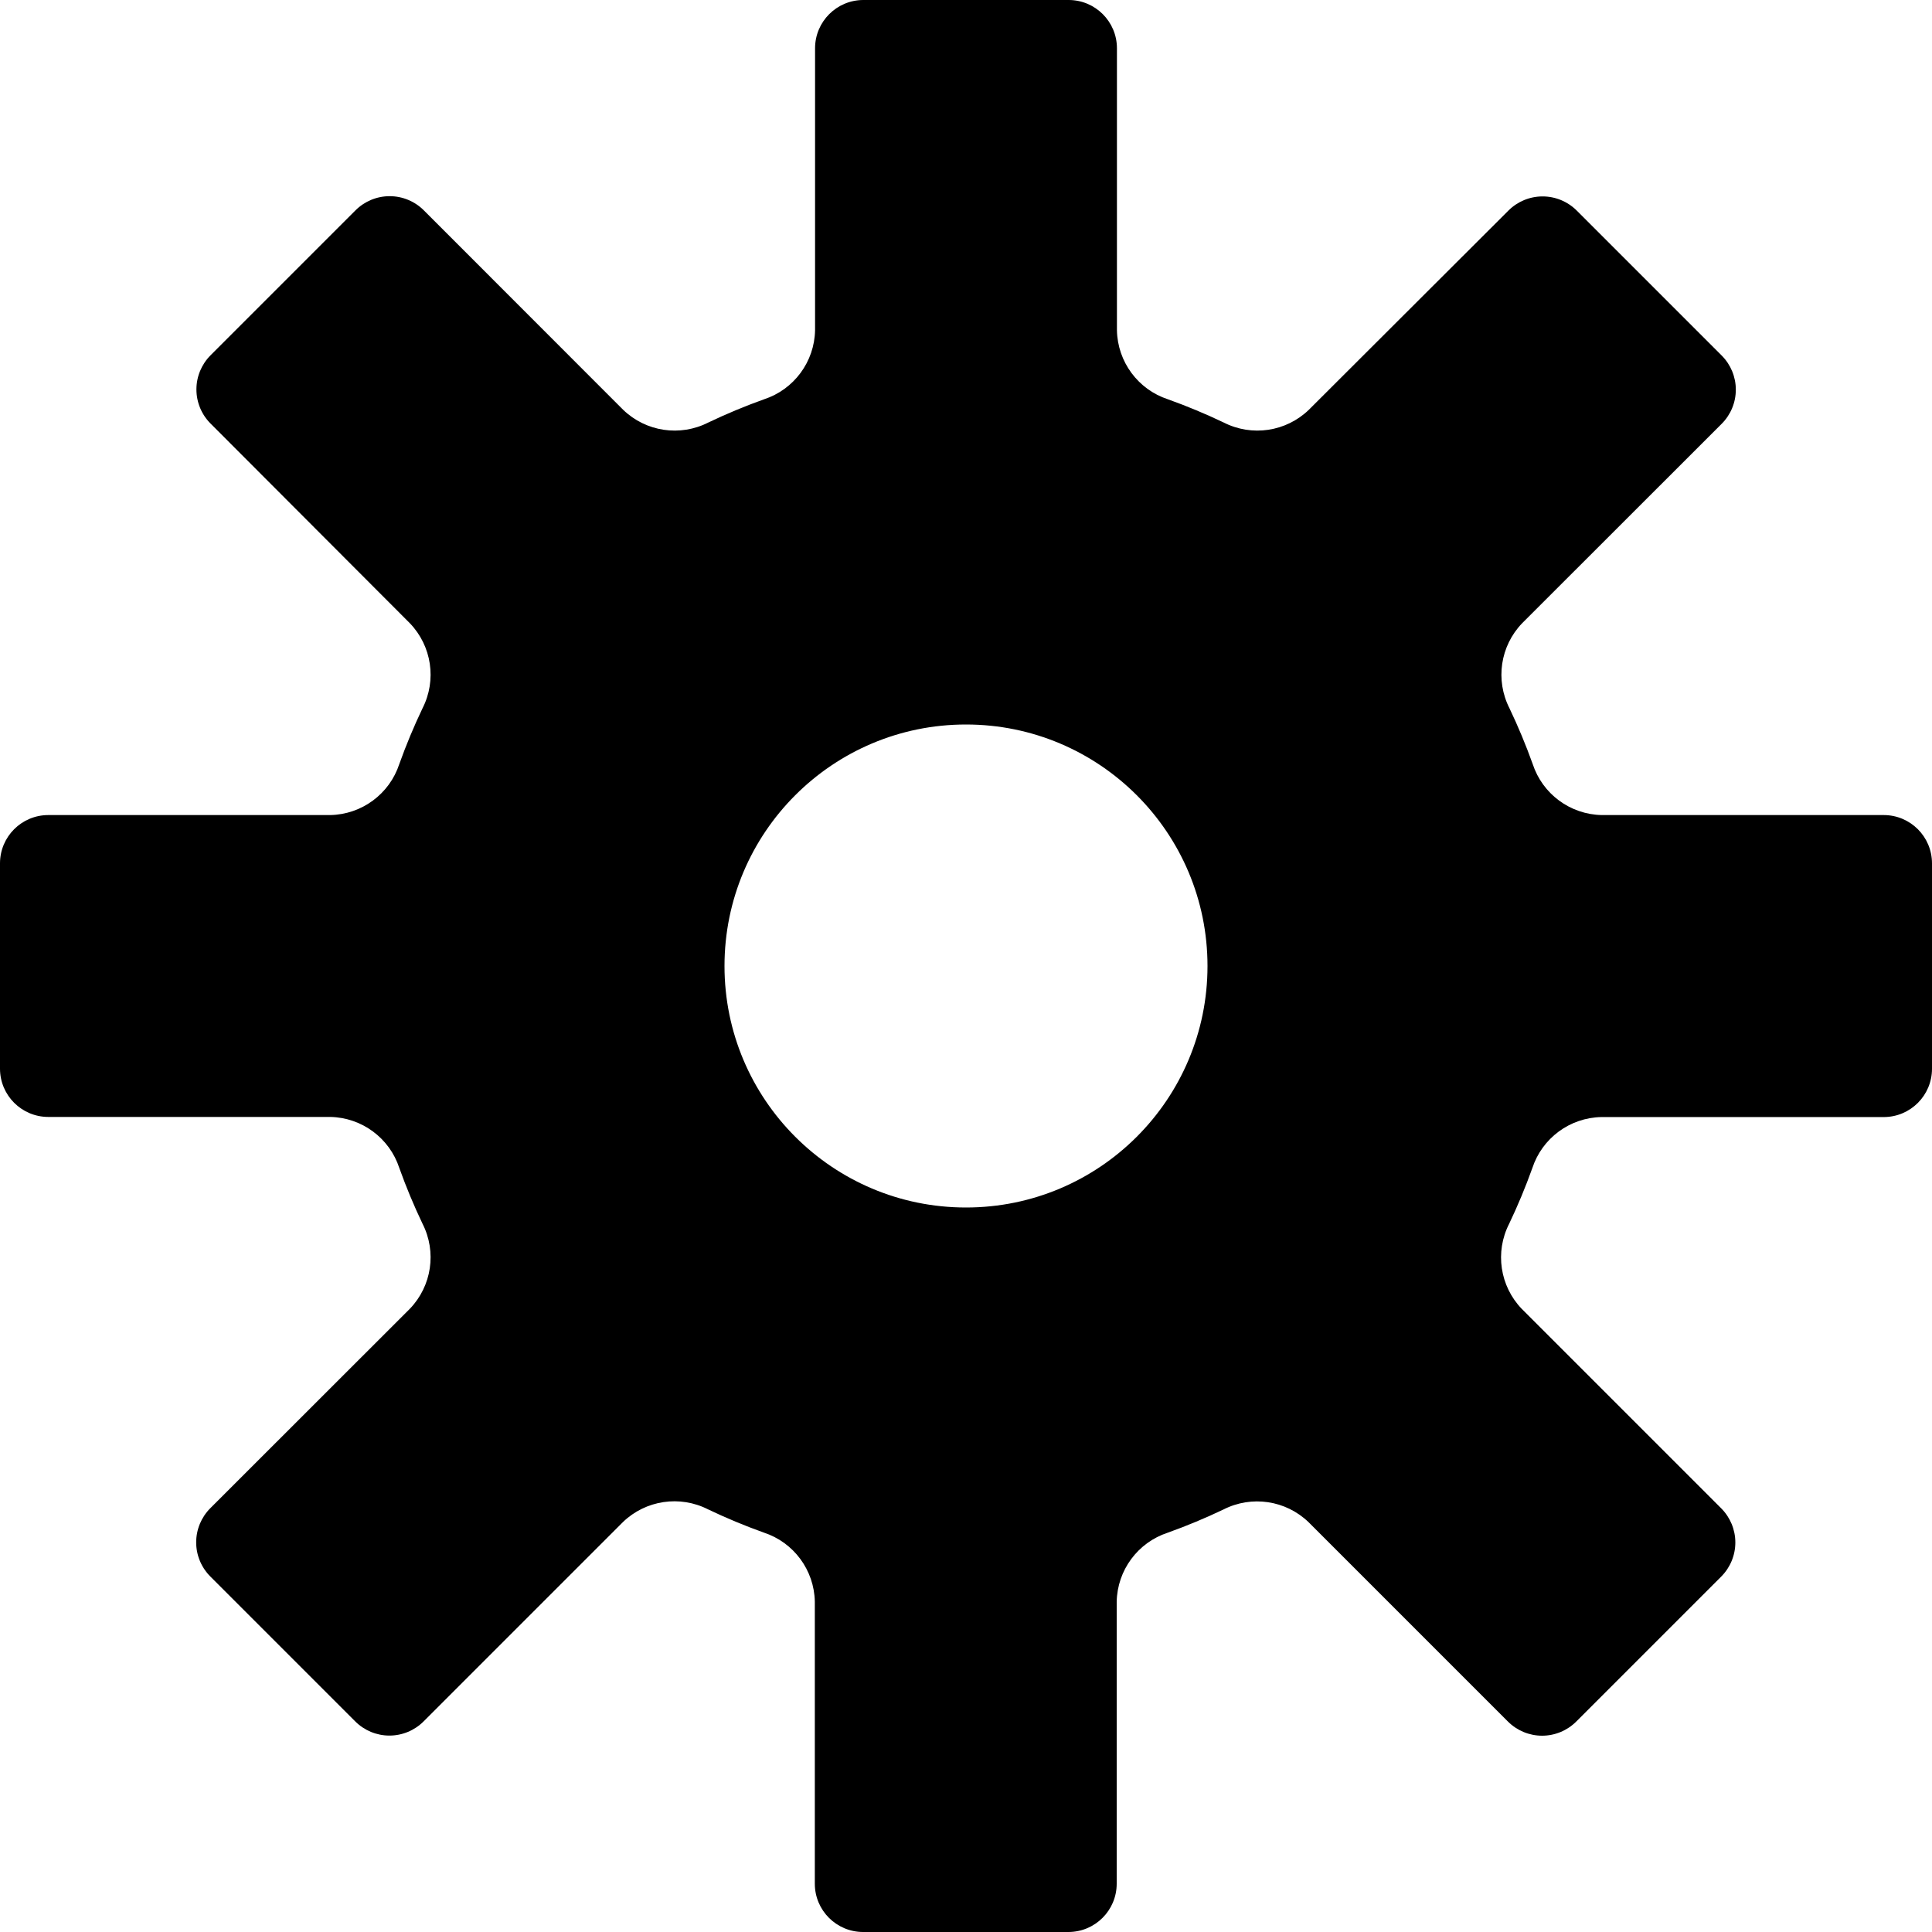
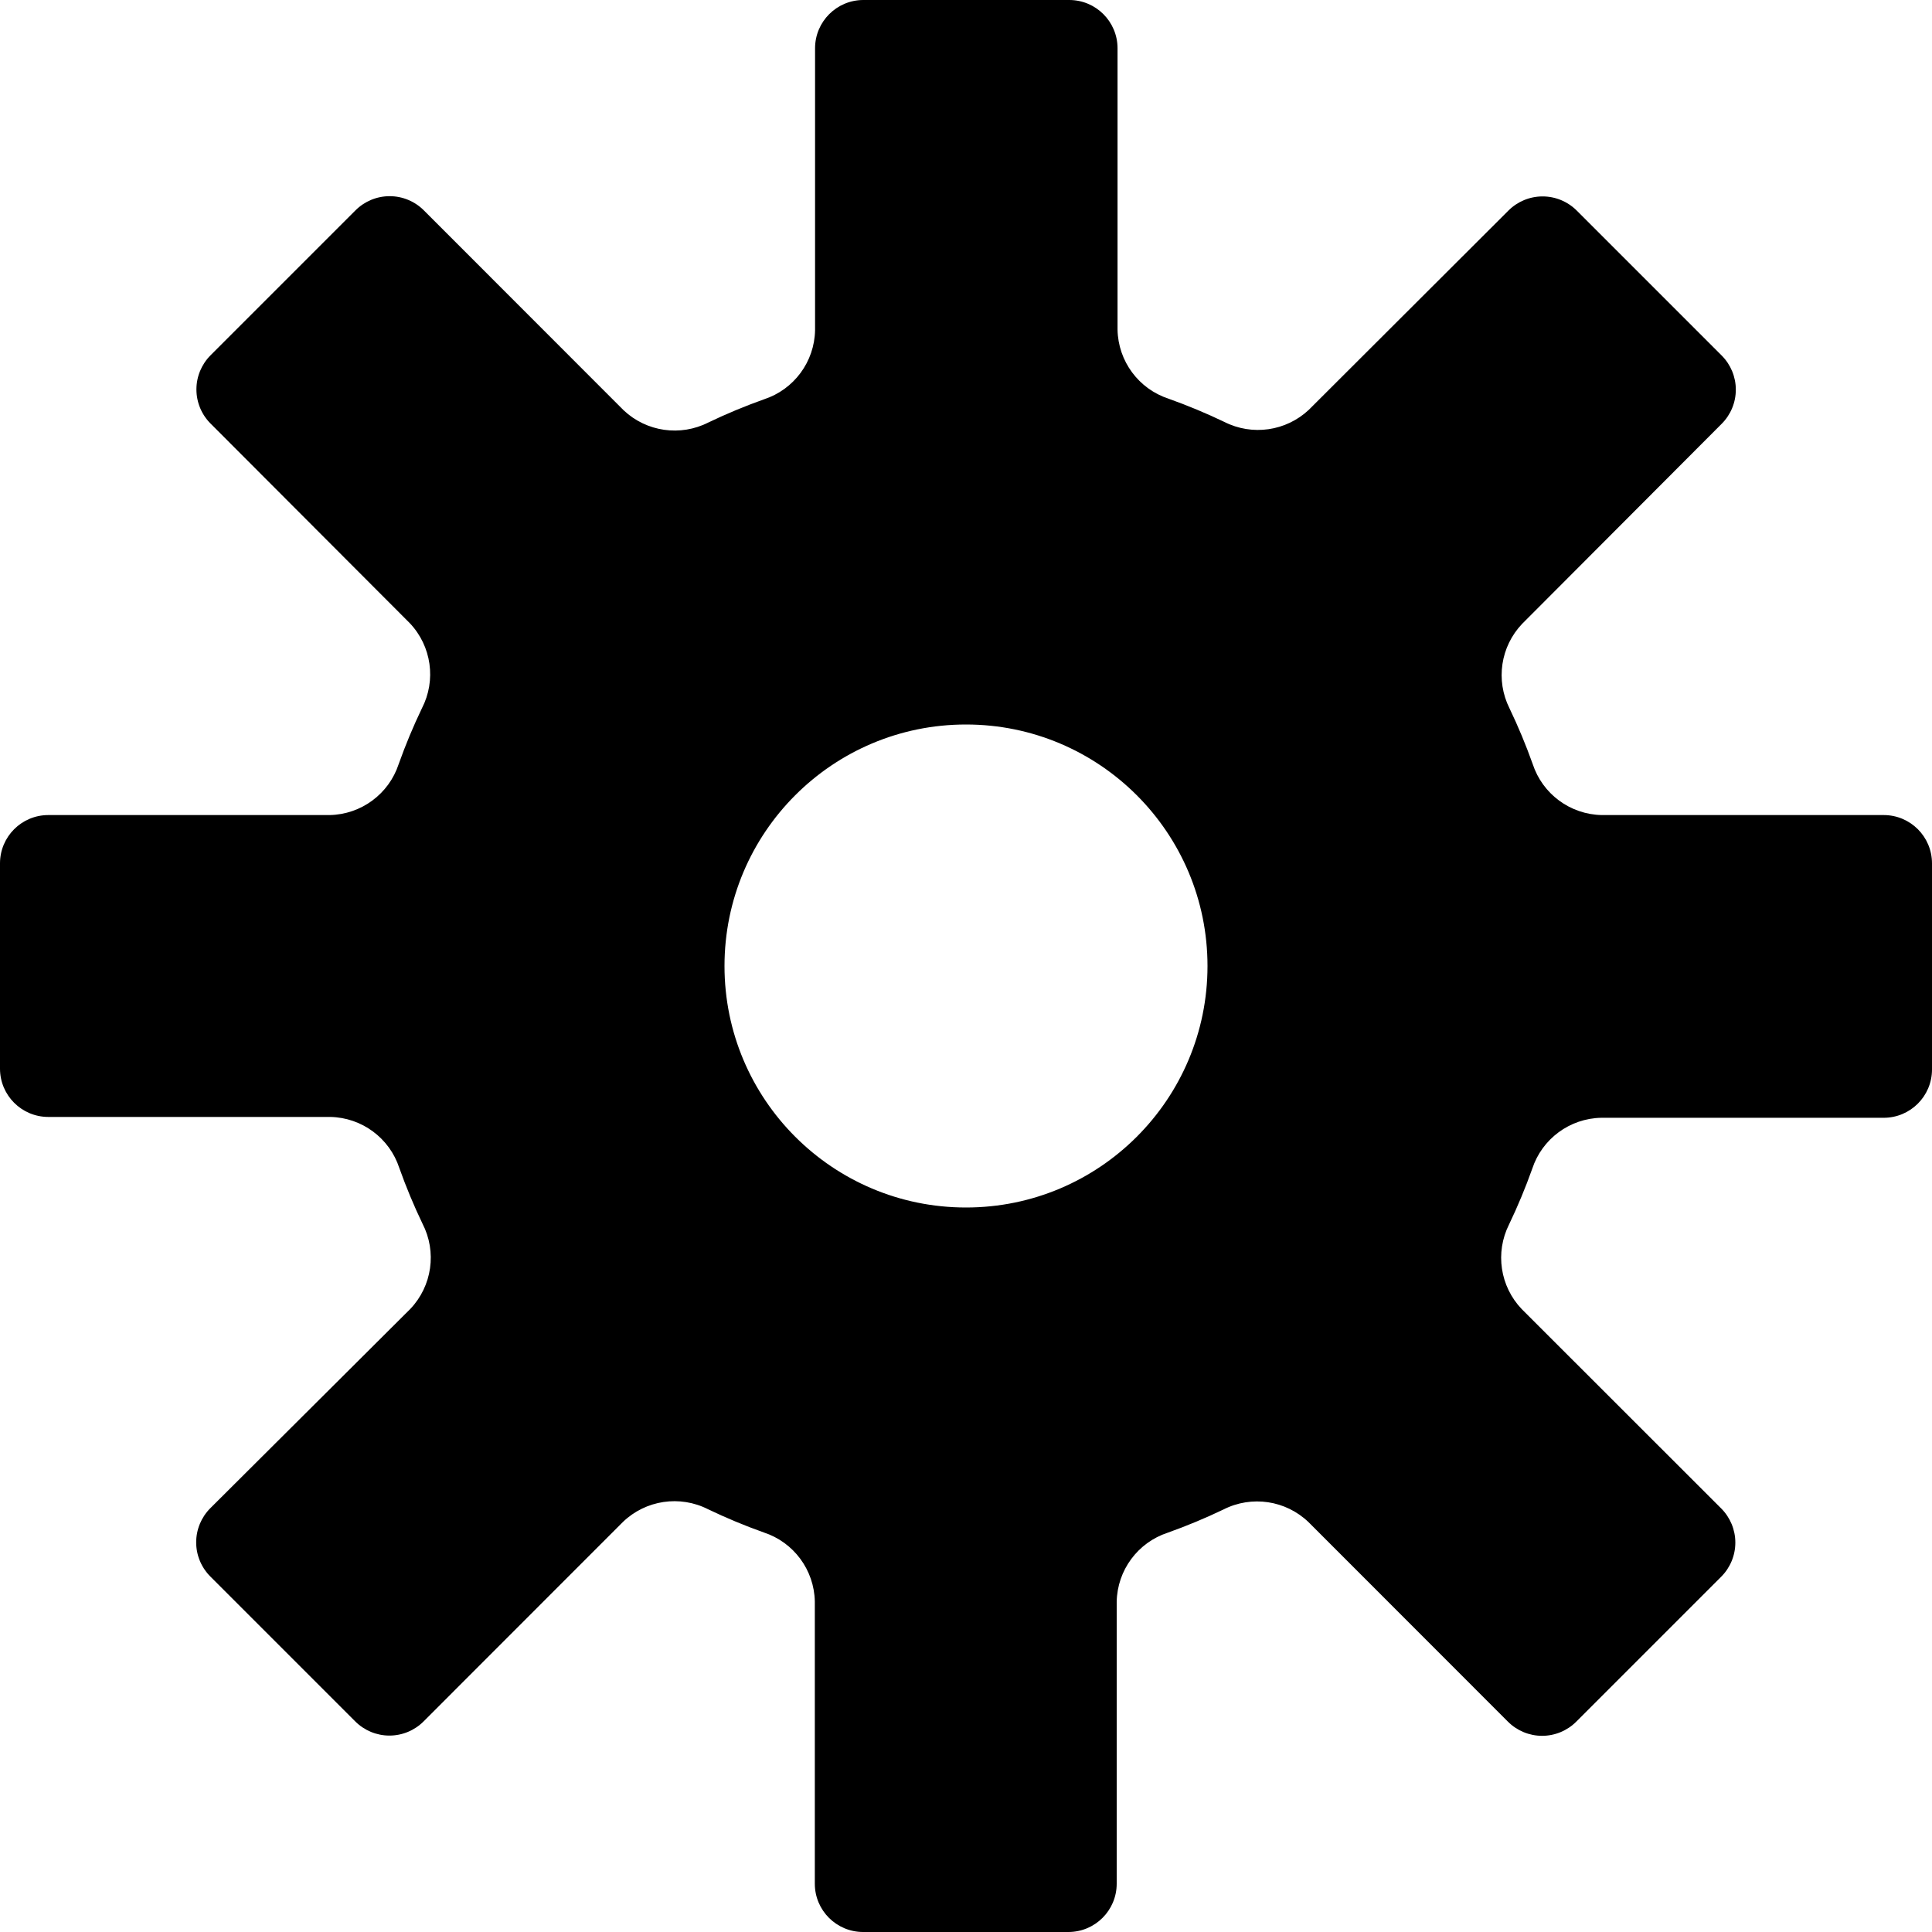
<svg xmlns="http://www.w3.org/2000/svg" viewBox="0 0 16 16">
-   <path d="M15.6,6.75H13.265a.614.614,0,0,1-.572-.423,4.94,4.94,0,0,0-.192-.461.614.614,0,0,1,.105-.705L14.258,3.51a.4.4,0,0,0,0-.566l-1.2-1.2a.4.4,0,0,0-.566,0L10.839,3.394a.614.614,0,0,1-.705.105,4.931,4.931,0,0,0-.461-.192.614.614,0,0,1-.423-.572V.4a.4.4,0,0,0-.4-.4H7.15a.4.4,0,0,0-.4.4V2.735a.614.614,0,0,1-.423.572,4.931,4.931,0,0,0-.461.192.614.614,0,0,1-.705-.105L3.51,1.742a.4.4,0,0,0-.566,0l-1.2,1.2a.4.4,0,0,0,0,.566L3.394,5.161a.614.614,0,0,1,.105.705,4.94,4.94,0,0,0-.192.461.614.614,0,0,1-.572.423H.4a.4.4,0,0,0-.4.4v1.7a.4.4,0,0,0,.4.4H2.735a.614.614,0,0,1,.572.423,4.933,4.933,0,0,0,.192.461.614.614,0,0,1-.105.705L1.742,12.49a.4.4,0,0,0,0,.566l1.2,1.2a.4.4,0,0,0,.566,0l1.651-1.651a.614.614,0,0,1,.705-.105,4.932,4.932,0,0,0,.461.192.614.614,0,0,1,.423.572V15.6a.4.4,0,0,0,.4.4h1.7a.4.4,0,0,0,.4-.4V13.265a.614.614,0,0,1,.423-.572,4.932,4.932,0,0,0,.461-.192.614.614,0,0,1,.705.105l1.651,1.651a.4.4,0,0,0,.566,0l1.2-1.2a.4.4,0,0,0,0-.566l-1.651-1.651a.614.614,0,0,1-.105-.705,4.933,4.933,0,0,0,.192-.461.614.614,0,0,1,.572-.423H15.6a.4.4,0,0,0,.4-.4V7.15A.4.4,0,0,0,15.6,6.75ZM8,10a2,2,0,1,1,2-2A2,2,0,0,1,8,10Z" />
+   <path d="M15.6,6.75H13.265a.614.614,0,0,1-.572-.423,4.764,4.764,0,0,0-.192-.461.615.615,0,0,1,.105-.7L14.258,3.51a.4.4,0,0,0,0-.566l-1.2-1.2a.4.4,0,0,0-.566,0L10.839,3.394a.616.616,0,0,1-.7.1,4.764,4.764,0,0,0-.461-.192.614.614,0,0,1-.423-.572V.4a.4.4,0,0,0-.4-.4H7.15a.4.4,0,0,0-.4.4V2.735a.614.614,0,0,1-.423.572,4.764,4.764,0,0,0-.461.192.616.616,0,0,1-.7-.1L3.51,1.742a.4.4,0,0,0-.566,0l-1.2,1.2a.4.4,0,0,0,0,.566L3.394,5.161a.615.615,0,0,1,.1.705,4.764,4.764,0,0,0-.192.461.614.614,0,0,1-.572.423H.4a.4.4,0,0,0-.4.4v1.7a.4.4,0,0,0,.4.4H2.735a.614.614,0,0,1,.572.423,4.764,4.764,0,0,0,.192.461.615.615,0,0,1-.1.705L1.742,12.49a.4.4,0,0,0,0,.566l1.2,1.2a.4.4,0,0,0,.566,0l1.651-1.652a.615.615,0,0,1,.705-.105,4.764,4.764,0,0,0,.461.192.614.614,0,0,1,.423.572V15.6a.4.4,0,0,0,.4.4h1.7a.4.4,0,0,0,.4-.4V13.265a.614.614,0,0,1,.423-.572,4.764,4.764,0,0,0,.461-.192.615.615,0,0,1,.705.105l1.651,1.652a.4.4,0,0,0,.566,0l1.2-1.2a.4.4,0,0,0,0-.566l-1.652-1.651a.615.615,0,0,1-.105-.7,4.764,4.764,0,0,0,.192-.461.614.614,0,0,1,.572-.423H15.6a.4.4,0,0,0,.4-.4V7.15A.4.4,0,0,0,15.6,6.75ZM8,10a2,2,0,1,1,2-2A2,2,0,0,1,8,10Z" />
</svg>
